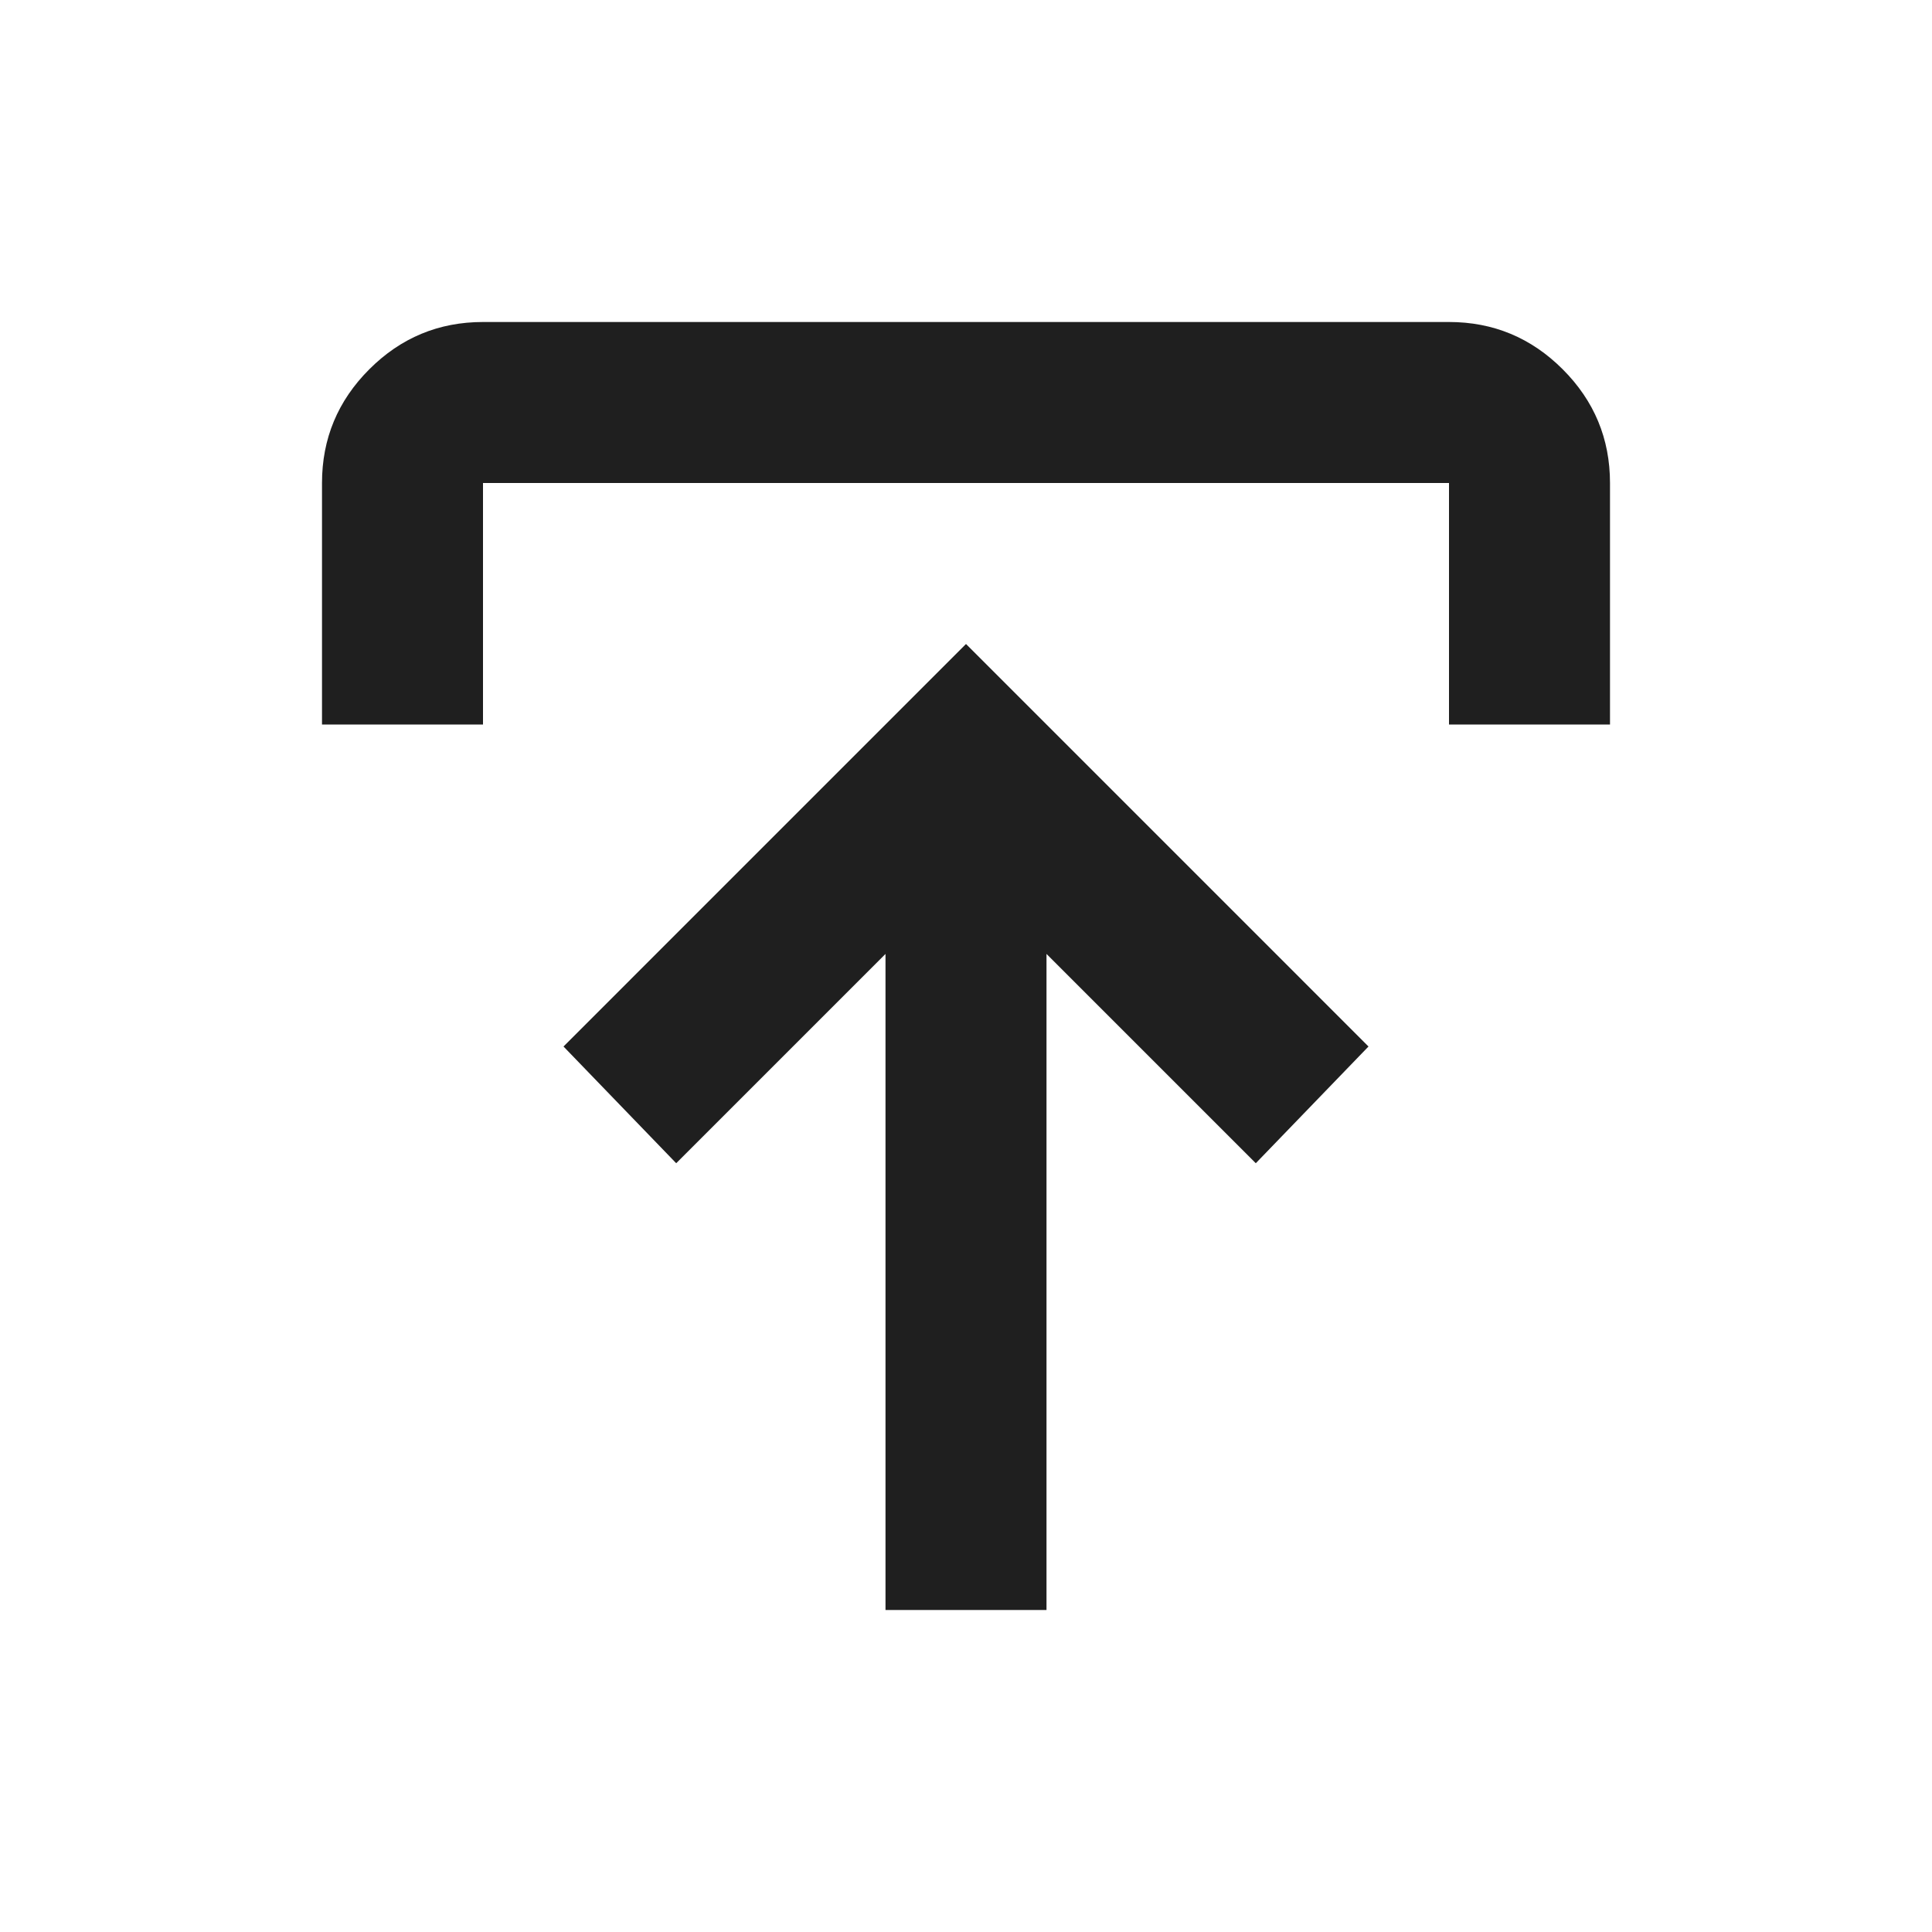
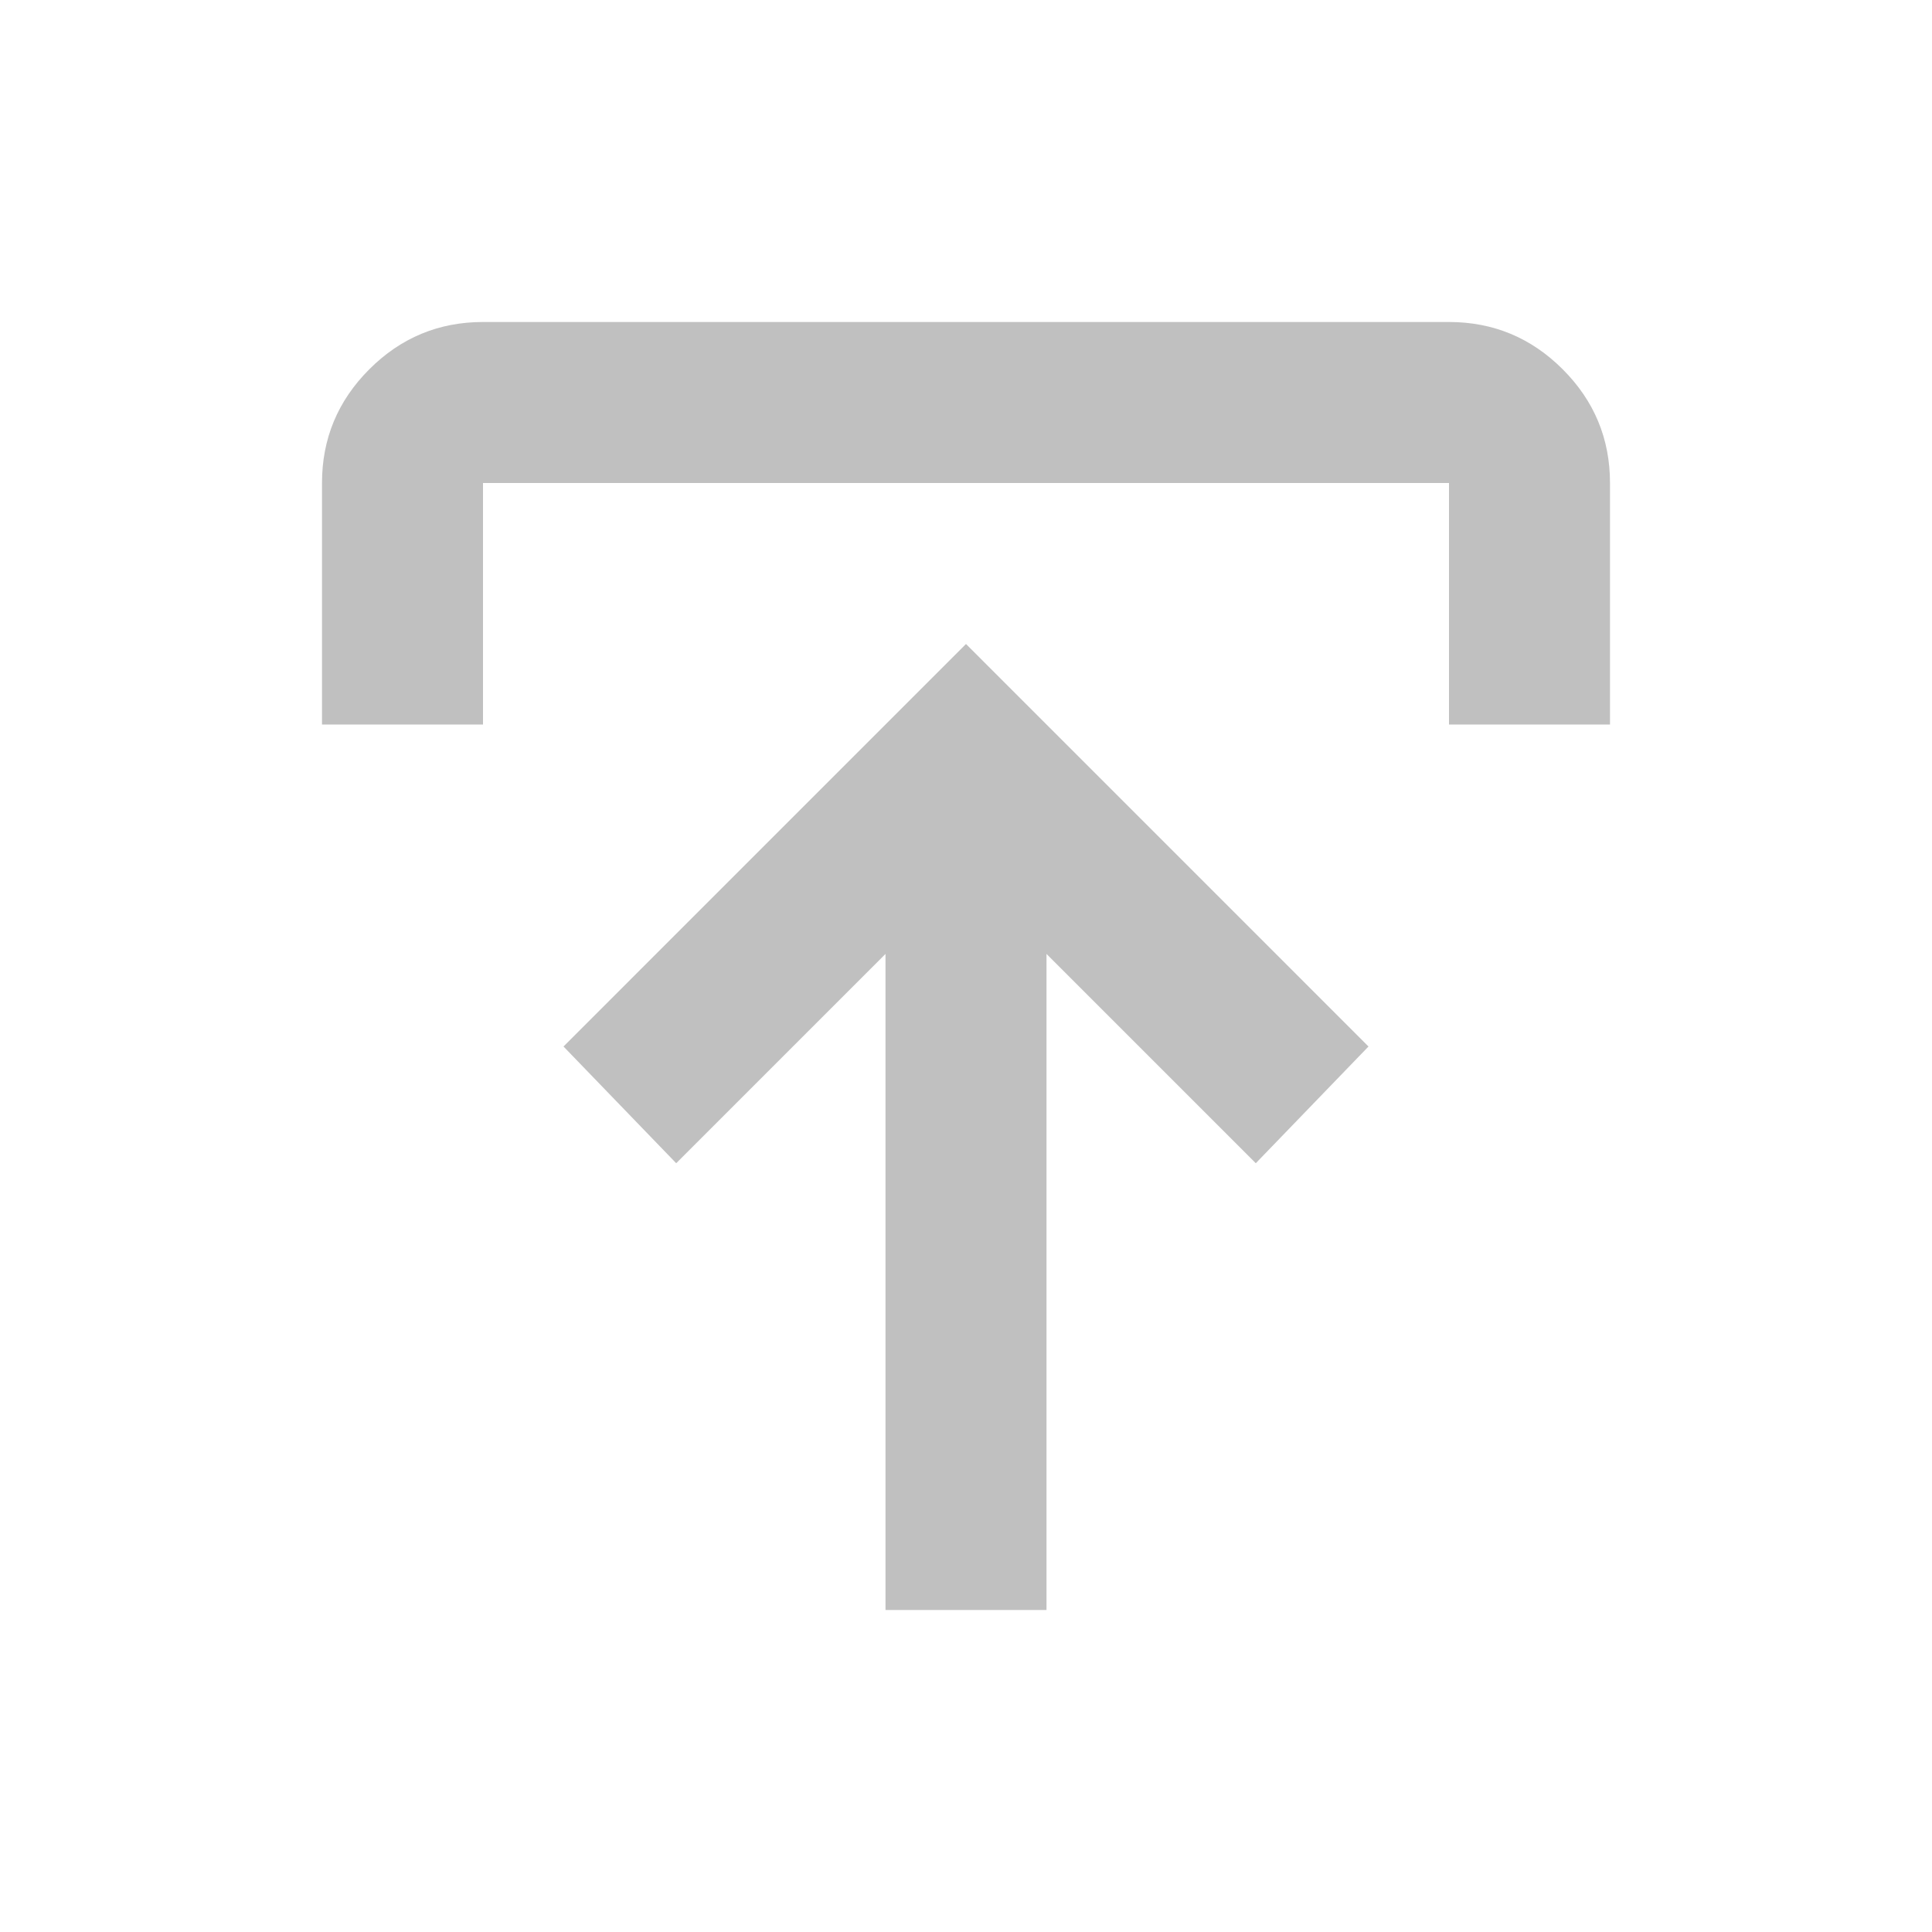
- <svg xmlns="http://www.w3.org/2000/svg" height="24px" viewBox="0 -960 960 960" width="24px" fill="#1f1f1f">
+ <svg xmlns="http://www.w3.org/2000/svg" height="2em" viewBox="0 -960 960 960" width="2em" fill="Silver">
  <path d="M440-160v-326L336-382l-56-58 200-200 200 200-56 58-104-104v326h-80ZM160-600v-120q0-33 23.5-56.5T240-800h480q33 0 56.5 23.5T800-720v120h-80v-120H240v120h-80Z" />
</svg>
